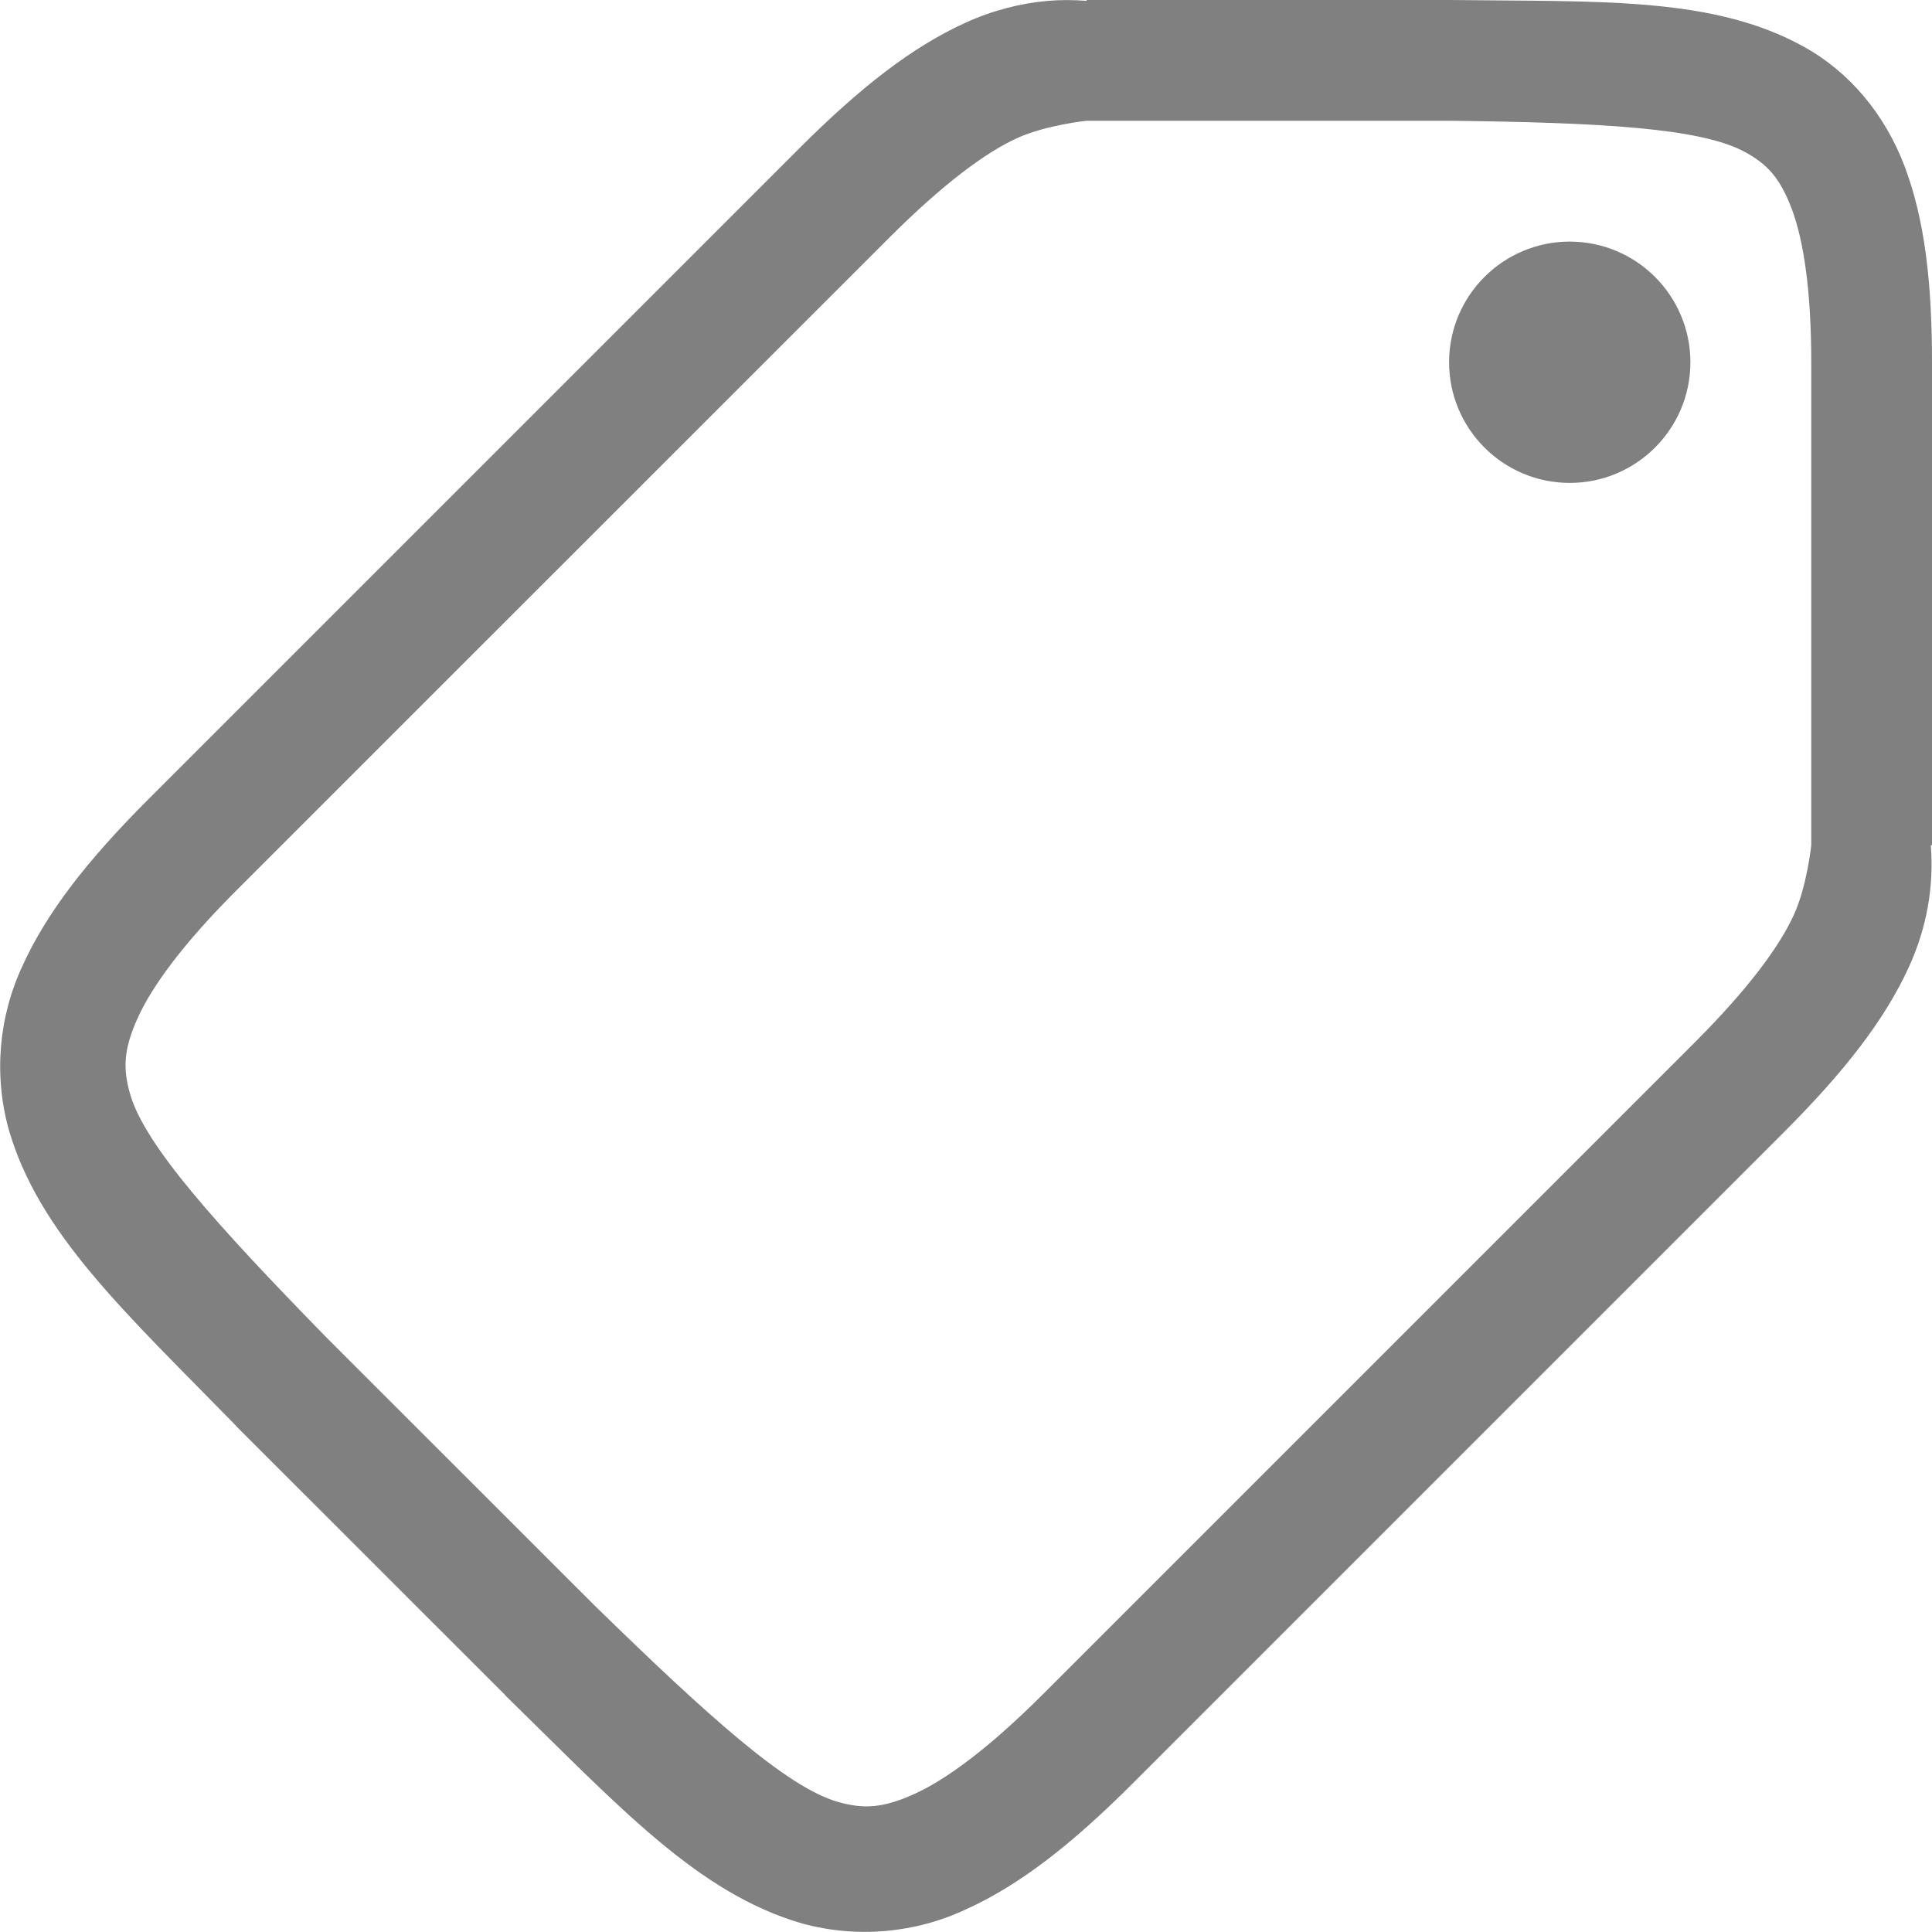
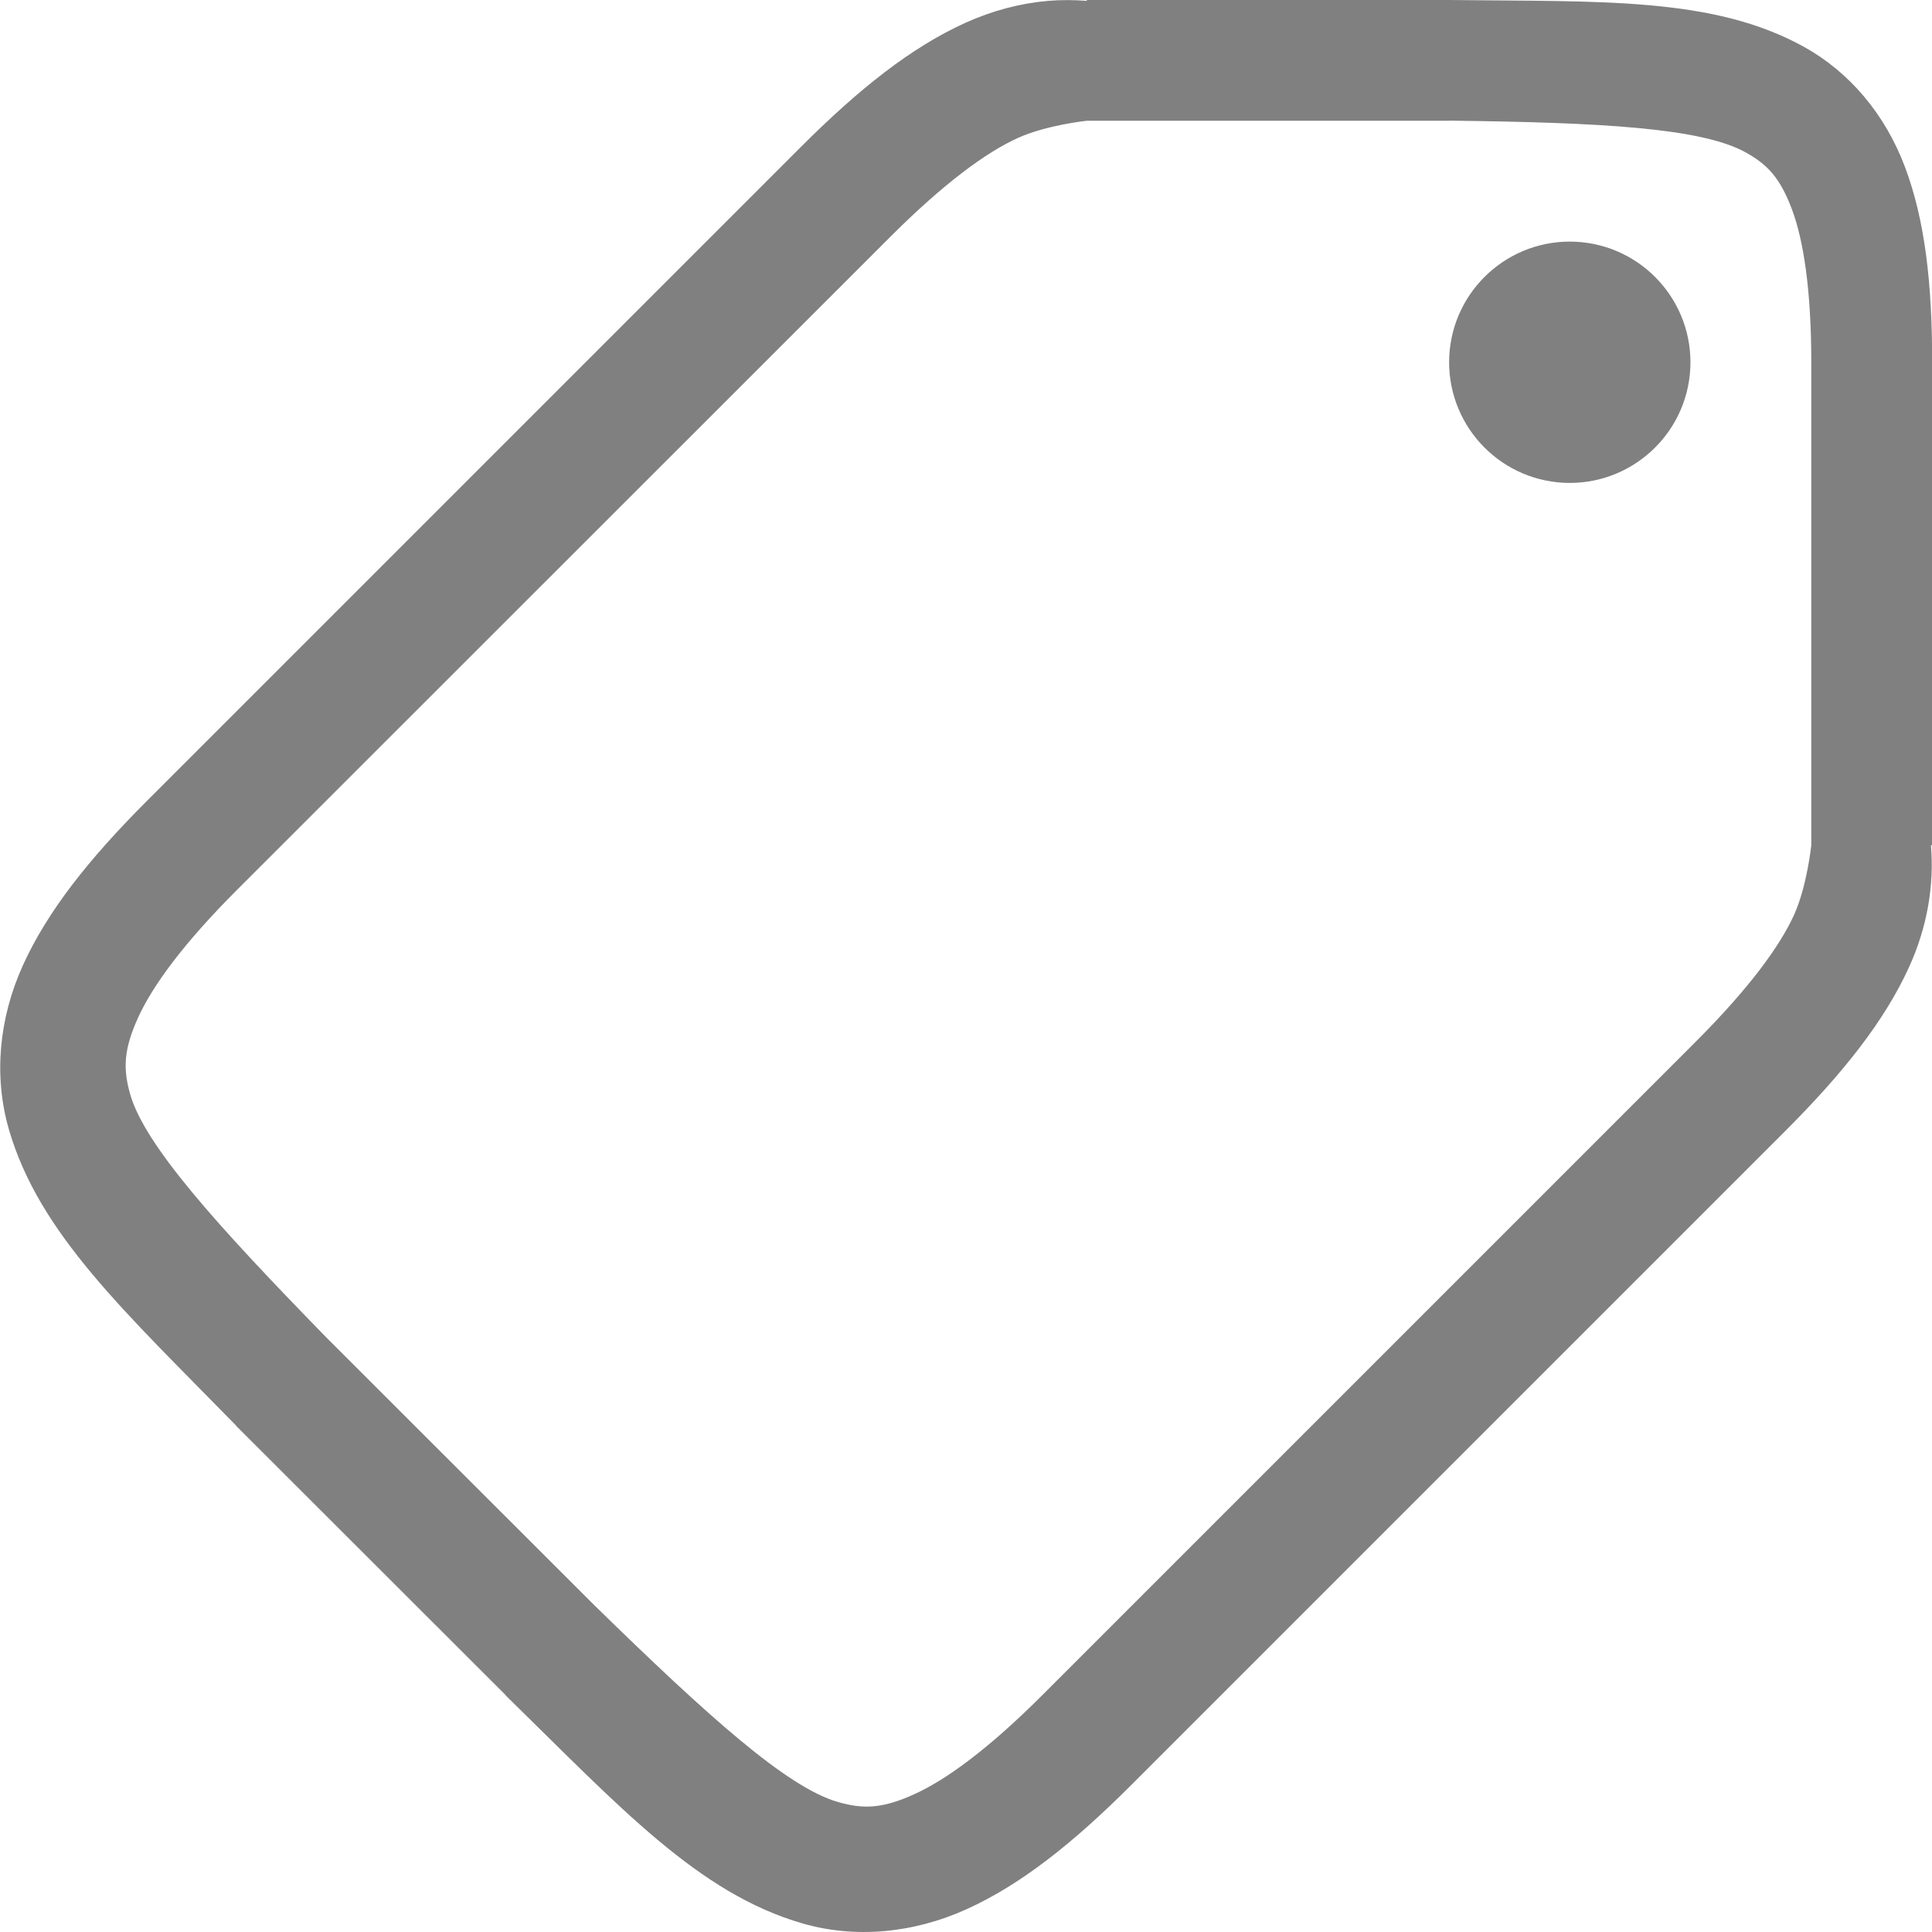
- <svg xmlns="http://www.w3.org/2000/svg" height="16" width="16">
-   <g color="#000" transform="translate(-251.967 -580)">
-     <path d="M263.973 580c1.258.015 2.179-.029 2.931.386.377.208.673.558.838.996.165.439.225.96.225 1.618v4h-.01c.027.331-.03.677-.18 1.005-.203.447-.544.878-1.031 1.366l-5.408 5.408c-.488.487-.919.828-1.366 1.031a1.973 1.973 0 01-1.36.12c-.866-.25-1.515-.966-2.458-1.887l-.002-.004-2.228-2.227v-.002c-.921-.943-1.635-1.592-1.885-2.457a1.966 1.966 0 01.117-1.36c.203-.446.544-.877 1.031-1.365l5.408-5.408c.488-.487.919-.828 1.366-1.031.223-.102.455-.162.685-.182.107-.009.215-.008.32 0V580h3.004zm-.006 1h-3s-.336.035-.573.142c-.265.12-.617.382-1.056.82l-5.41 5.409c-.44.439-.699.792-.819 1.056-.12.265-.125.424-.064.635.121.42.703 1.07 1.625 2.014l.004.004 2.218 2.217c.944.921 1.591 1.503 2.012 1.625.211.06.37.055.635-.065s.618-.38 1.057-.818l5.41-5.41c.439-.44.698-.79.818-1.055.108-.237.143-.574.143-.574v-4c0-.593-.063-1.006-.16-1.266-.098-.26-.202-.372-.385-.473-.366-.202-1.197-.246-2.455-.261zm1.05 1.002a1 1 0 01.948 1.048 1 1 0 01-1.05.948 1 1 0 01-.946-1.05 1 1 0 011.048-.946z" fill="gray" font-family="sans-serif" font-weight="400" overflow="visible" style="line-height:normal;font-variant-ligatures:normal;font-variant-position:normal;font-variant-caps:normal;font-variant-numeric:normal;font-variant-alternates:normal;font-feature-settings:normal;text-indent:0;text-align:start;text-decoration-line:none;text-decoration-style:solid;text-decoration-color:#000;text-transform:none;text-orientation:mixed;white-space:normal;shape-padding:0;isolation:auto;mix-blend-mode:normal;solid-color:#000;solid-opacity:1;marker:none" />
+ <svg xmlns="http://www.w3.org/2000/svg" xmlns:ns1="http://www.openswatchbook.org/uri/2009/osb" height="16" id="svg7384" version="1.1" width="16">
+   <defs id="defs7386">
+     <linearGradient id="linearGradient5606" ns1:paint="solid">
+       <stop id="stop5608" offset="0" style="stop-color:#000000;stop-opacity:1;" />
+     </linearGradient>
+     <linearGradient id="linearGradient4526" ns1:paint="solid">
+       <stop id="stop4528" offset="0" style="stop-color:#ffffff;stop-opacity:1;" />
+     </linearGradient>
+     <linearGradient id="linearGradient3600-4" ns1:paint="gradient">
+       <stop id="stop3602-7" offset="0" style="stop-color:#f4f4f4;stop-opacity:1" />
+       <stop id="stop3604-6" offset="1" style="stop-color:#dbdbdb;stop-opacity:1" />
+     </linearGradient>
+   </defs>
+   <g id="layer9" label="status" style="display:inline" transform="translate(-612.957,-112.9999)" />
+   <g id="layer2" style="display:inline" transform="translate(-371.9567,-479.9999)" />
+   <g id="layer4" style="display:inline" transform="translate(-371.9567,-479.9999)" />
+   <g id="g1812" style="display:inline" transform="translate(-371.9567,-479.9999)" />
+   <g id="g6217" style="display:inline" transform="translate(-371.9567,-479.9999)" />
+   <g id="layer3" style="display:inline" transform="translate(-371.9567,-479.9999)" />
+   <g id="g1833" style="display:inline" transform="translate(-371.9567,-479.9999)" />
+   <g id="layer1" style="display:inline" transform="translate(-371.9567,-479.9999)">
+     <path d="m 383.963,480 c 1.258,0.015 2.179,-0.028 2.932,0.387 0.376,0.208 0.673,0.557 0.838,0.996 0.165,0.439 0.225,0.96 0.225,1.617 v 4 h -0.01 c 0.028,0.332 -0.031,0.678 -0.18,1.006 -0.203,0.447 -0.544,0.878 -1.031,1.365 l -5.408,5.408 c -0.487,0.487 -0.918,0.828 -1.365,1.031 -0.447,0.203 -0.929,0.244 -1.361,0.119 -0.865,-0.25 -1.514,-0.965 -2.457,-1.887 l -0.002,-0.004 -2.229,-2.227 v -0.002 c -0.921,-0.943 -1.635,-1.592 -1.885,-2.457 -0.125,-0.433 -0.086,-0.912 0.117,-1.359 0.203,-0.447 0.544,-0.878 1.031,-1.365 l 5.408,-5.408 c 0.487,-0.487 0.918,-0.828 1.365,-1.031 0.224,-0.101 0.455,-0.162 0.686,-0.182 0.107,-0.009 0.215,-0.008 0.32,0 V 480 h 3.004 z m -0.006,1 h -1.195 -1.805 c 0,0 -0.335,0.035 -0.572,0.143 -0.265,0.12 -0.618,0.381 -1.057,0.82 l -5.41,5.408 c -0.439,0.439 -0.698,0.792 -0.818,1.057 -0.12,0.265 -0.125,0.424 -0.065,0.635 0.122,0.421 0.704,1.07 1.625,2.014 l 0.004,0.004 2.219,2.217 c 0.943,0.921 1.591,1.503 2.012,1.625 0.211,0.061 0.37,0.056 0.635,-0.065 0.265,-0.12 0.618,-0.379 1.057,-0.818 l 5.41,-5.41 c 0.439,-0.439 0.698,-0.79 0.818,-1.055 C 386.922,487.337 386.957,487 386.957,487 V 486 485.197 483 c 0,-0.592 -0.063,-1.006 -0.16,-1.266 -0.098,-0.26 -0.201,-0.371 -0.385,-0.473 -0.366,-0.202 -1.196,-0.247 -2.455,-0.262 z m 1.051,1.002 a 1,1 0 0 1 0.947,1.049 1,1 0 0 1 -1.049,0.947 1,1 0 0 1 -0.947,-1.049 1,1 0 0 1 1.049,-0.947 z" id="path3374" style="color:#000000;font-style:normal;font-variant:normal;font-weight:normal;font-stretch:normal;font-size:medium;line-height:normal;font-family:sans-serif;font-variant-ligatures:normal;font-variant-position:normal;font-variant-caps:normal;font-variant-numeric:normal;font-variant-alternates:normal;font-feature-settings:normal;text-indent:0;text-align:start;text-decoration:none;text-decoration-line:none;text-decoration-style:solid;text-decoration-color:#000000;letter-spacing:normal;word-spacing:normal;text-transform:none;writing-mode:lr-tb;direction:ltr;text-orientation:mixed;dominant-baseline:auto;baseline-shift:baseline;text-anchor:start;white-space:normal;shape-padding:0;clip-rule:nonzero;display:inline;overflow:visible;visibility:visible;opacity:1;isolation:auto;mix-blend-mode:normal;color-interpolation:sRGB;color-interpolation-filters:linearRGB;solid-color:#000000;solid-opacity:1;vector-effect:none;fill:#808080;fill-opacity:1;fill-rule:nonzero;stroke:none;stroke-width:1;stroke-linecap:butt;stroke-linejoin:miter;stroke-miterlimit:4;stroke-dasharray:none;stroke-dashoffset:0;stroke-opacity:1;marker:none;color-rendering:auto;image-rendering:auto;shape-rendering:auto;text-rendering:auto;enable-background:accumulate" />
  </g>
</svg>
